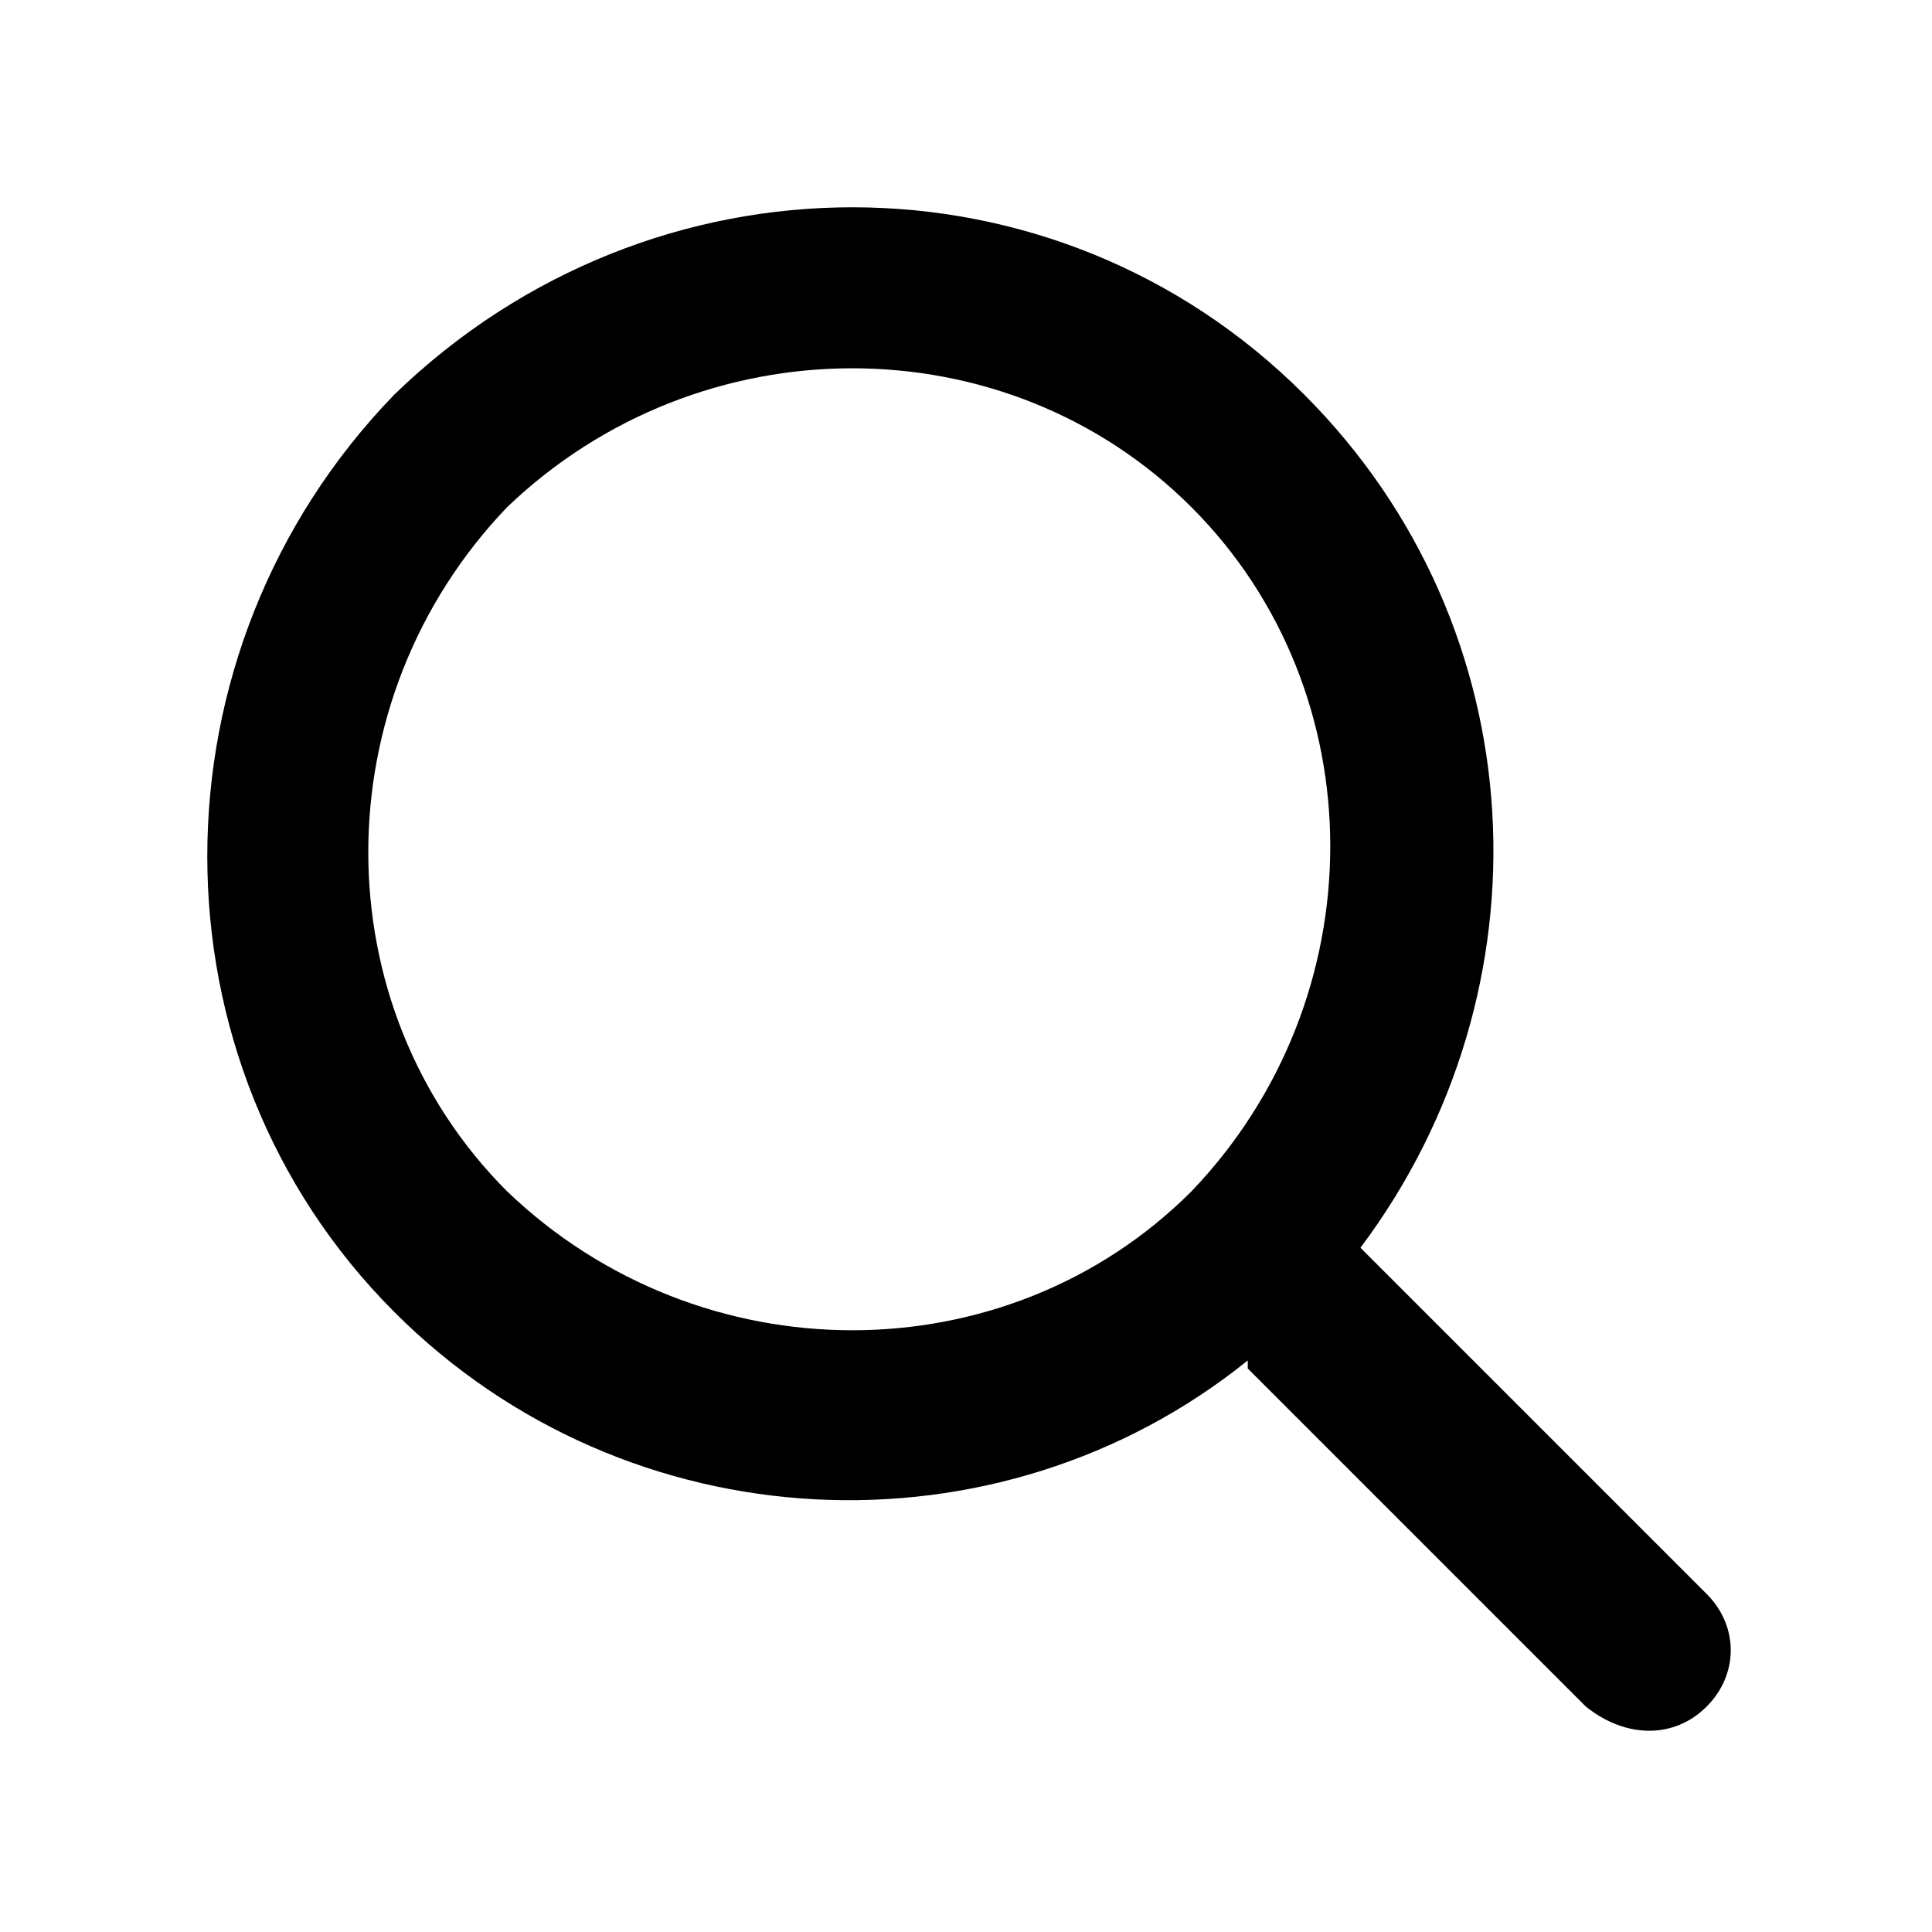
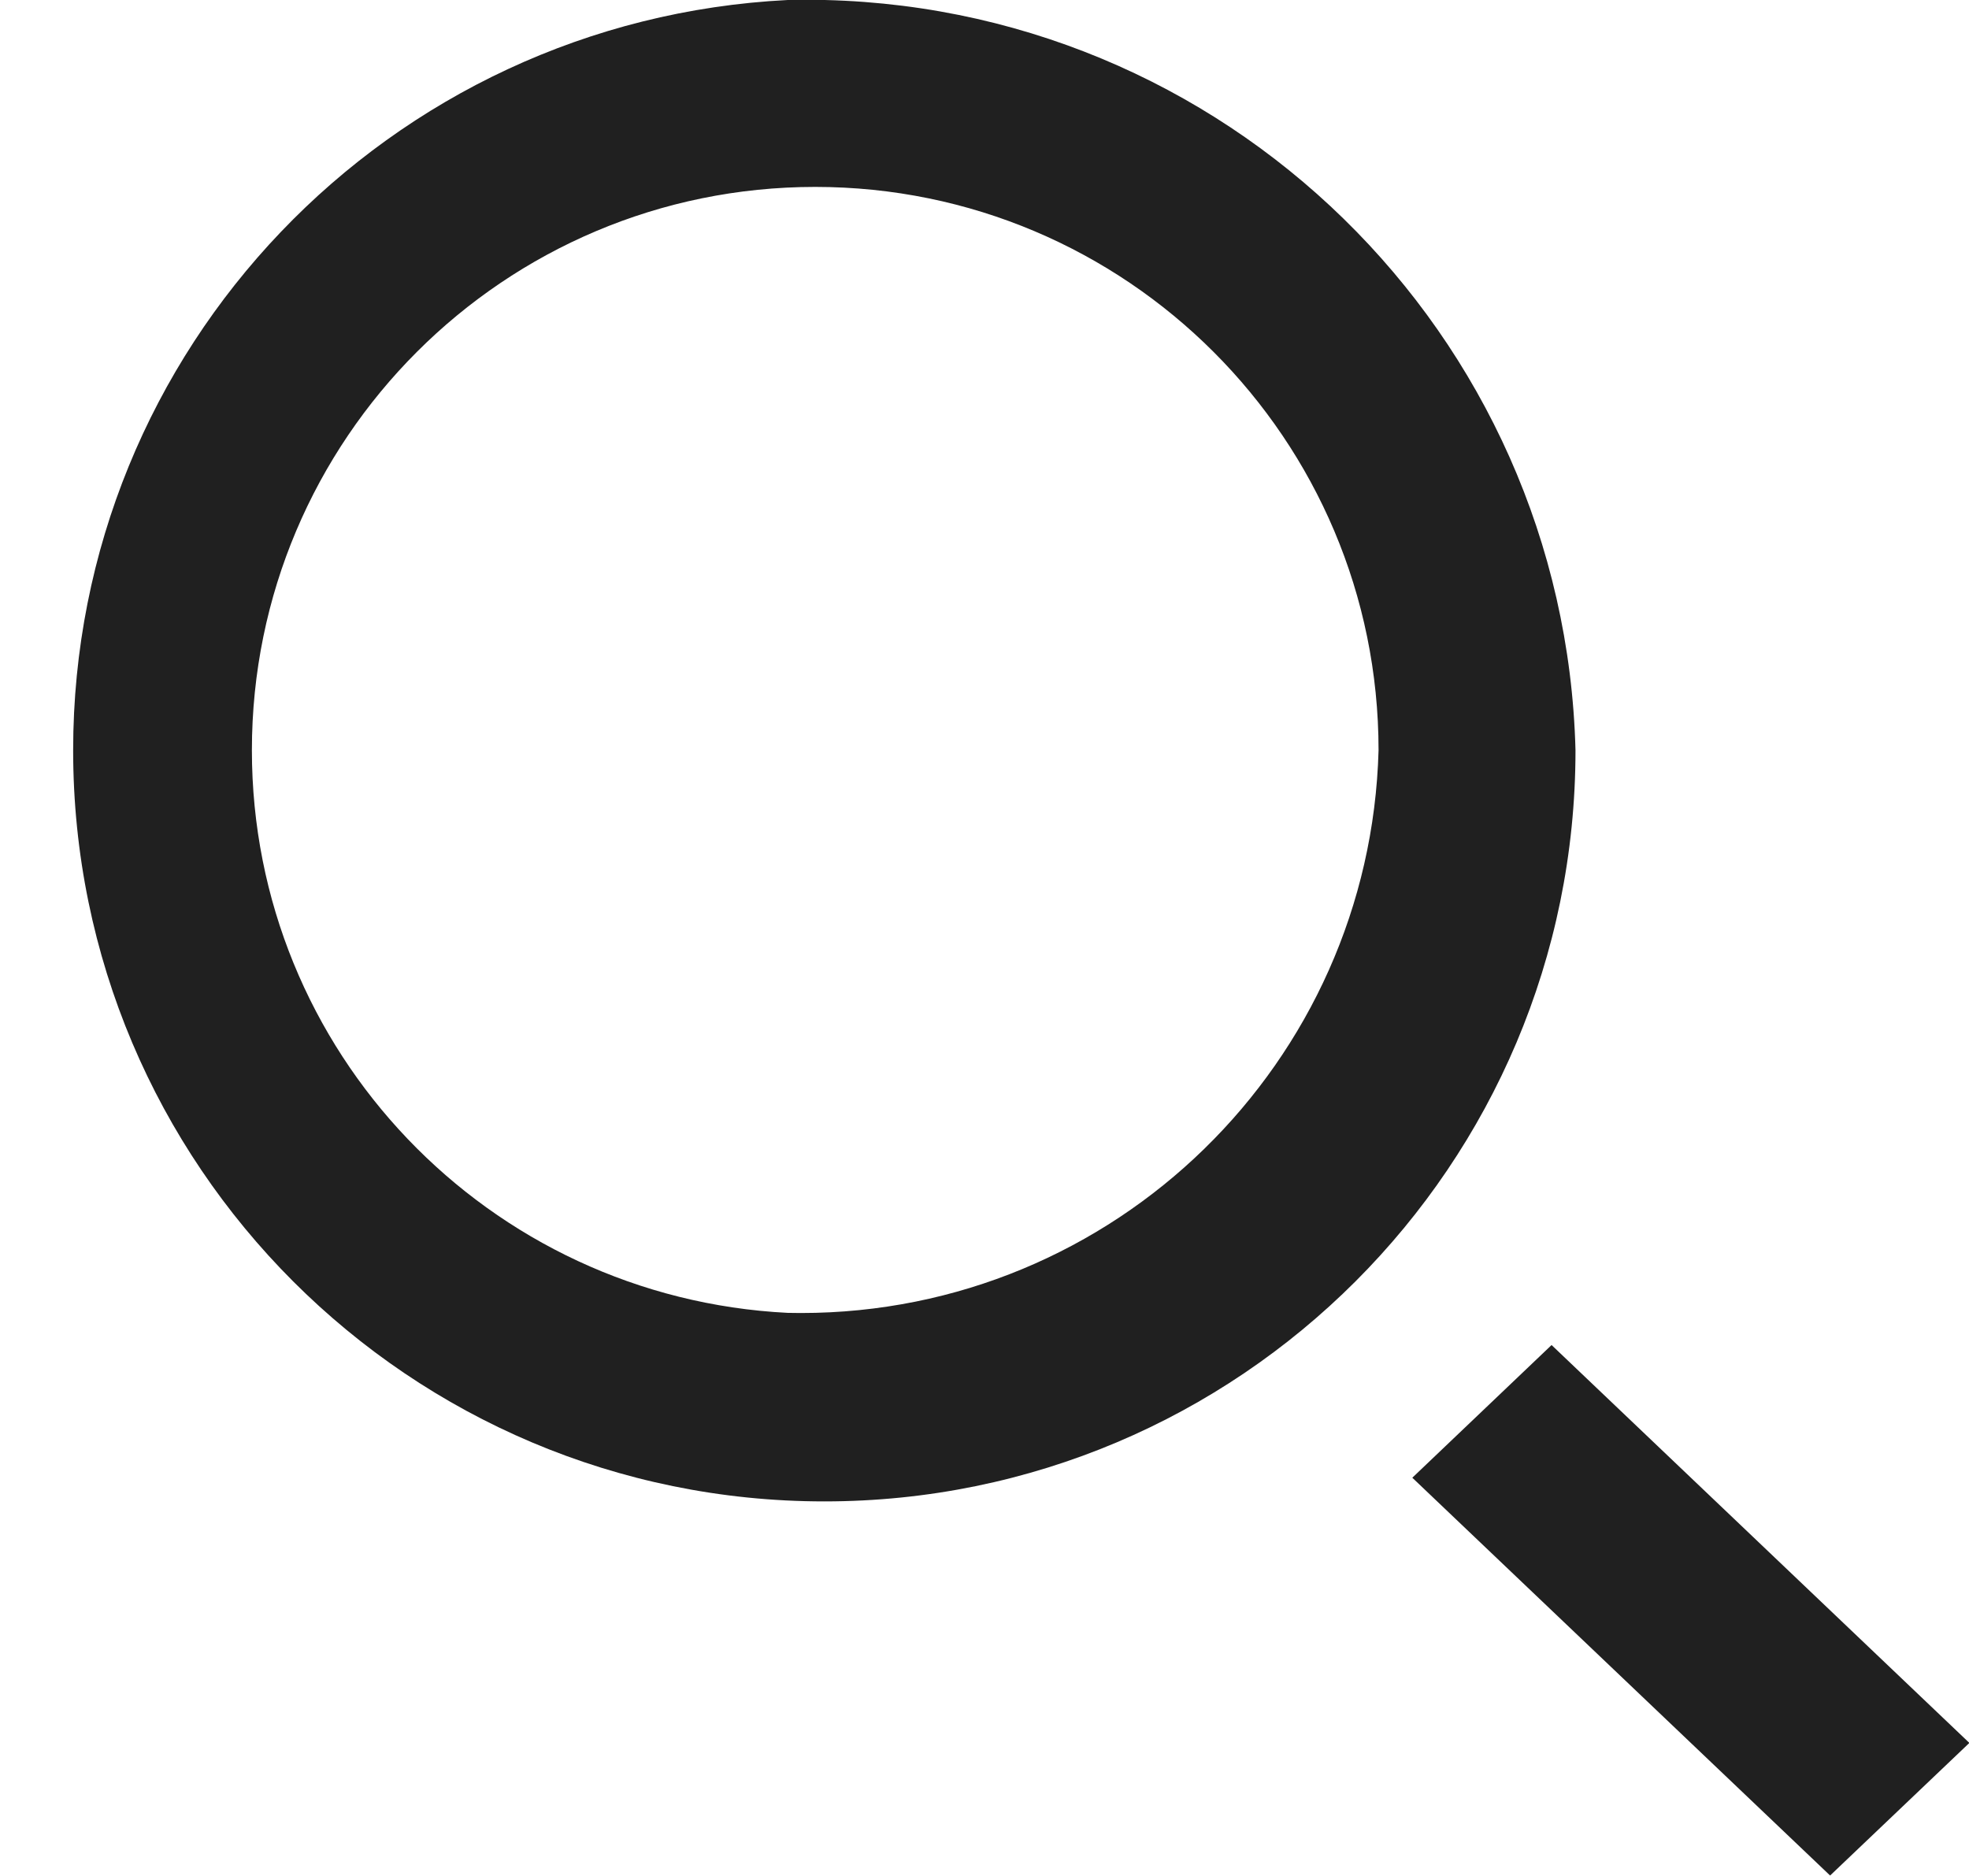
- <svg xmlns="http://www.w3.org/2000/svg" viewBox="0 0 24 24" width="24" height="24">
-   <path d="M16.9,15.5c2.4-3.2,2.2-7.7-0.7-10.6c-3.1-3.1-8.1-3.1-11.3,0c-3.1,3.2-3.1,8.3,0,11.4     c2.9,2.9,7.5,3.1,10.6,0.6c0,0.1,0,0.1,0,0.1l4.2,4.2c0.5,0.4,1.1,0.4,1.5,0c0.4-0.4,0.4-1,0-1.4L16.9,15.5     C16.9,15.5,16.9,15.5,16.9,15.5L16.9,15.5z M14.8,6.3c2.3,2.3,2.3,6.1,0,8.5c-2.3,2.3-6.1,2.3-8.5,0C4,12.5,4,8.7,6.3,6.3     C8.7,4,12.5,4,14.8,6.3z" />
+ <svg xmlns="http://www.w3.org/2000/svg" viewBox="0 0 1075 1024">
+   <path fill="#202020" transform="translate(0 960) scale(1 -1)" d="M1075.2 8.397l-76.032-72.397-228.096 217.19 76.032 72.448zM430.080 243.2c-163.28 8.22-292.557 142.609-292.557 307.192 0 169.86 137.699 307.558 307.558 307.558 169.857 0 307.554-137.694 307.558-307.55v0c-4.584-170.673-144.033-307.282-315.387-307.282-2.522 0-5.037 0.030-7.545 0.088l0.373-0.007zM430.080 960c-217.741-10.942-390.144-190.15-390.144-409.626 0-226.499 183.613-410.112 410.112-410.112s410.112 183.613 410.112 410.112c0 0.009 0 0.018 0 0.027v-0.002c-5.883 227.522-191.723 409.718-420.118 409.718-3.503 0-6.996-0.043-10.479-0.128l0.516 0.010z" />
</svg>
